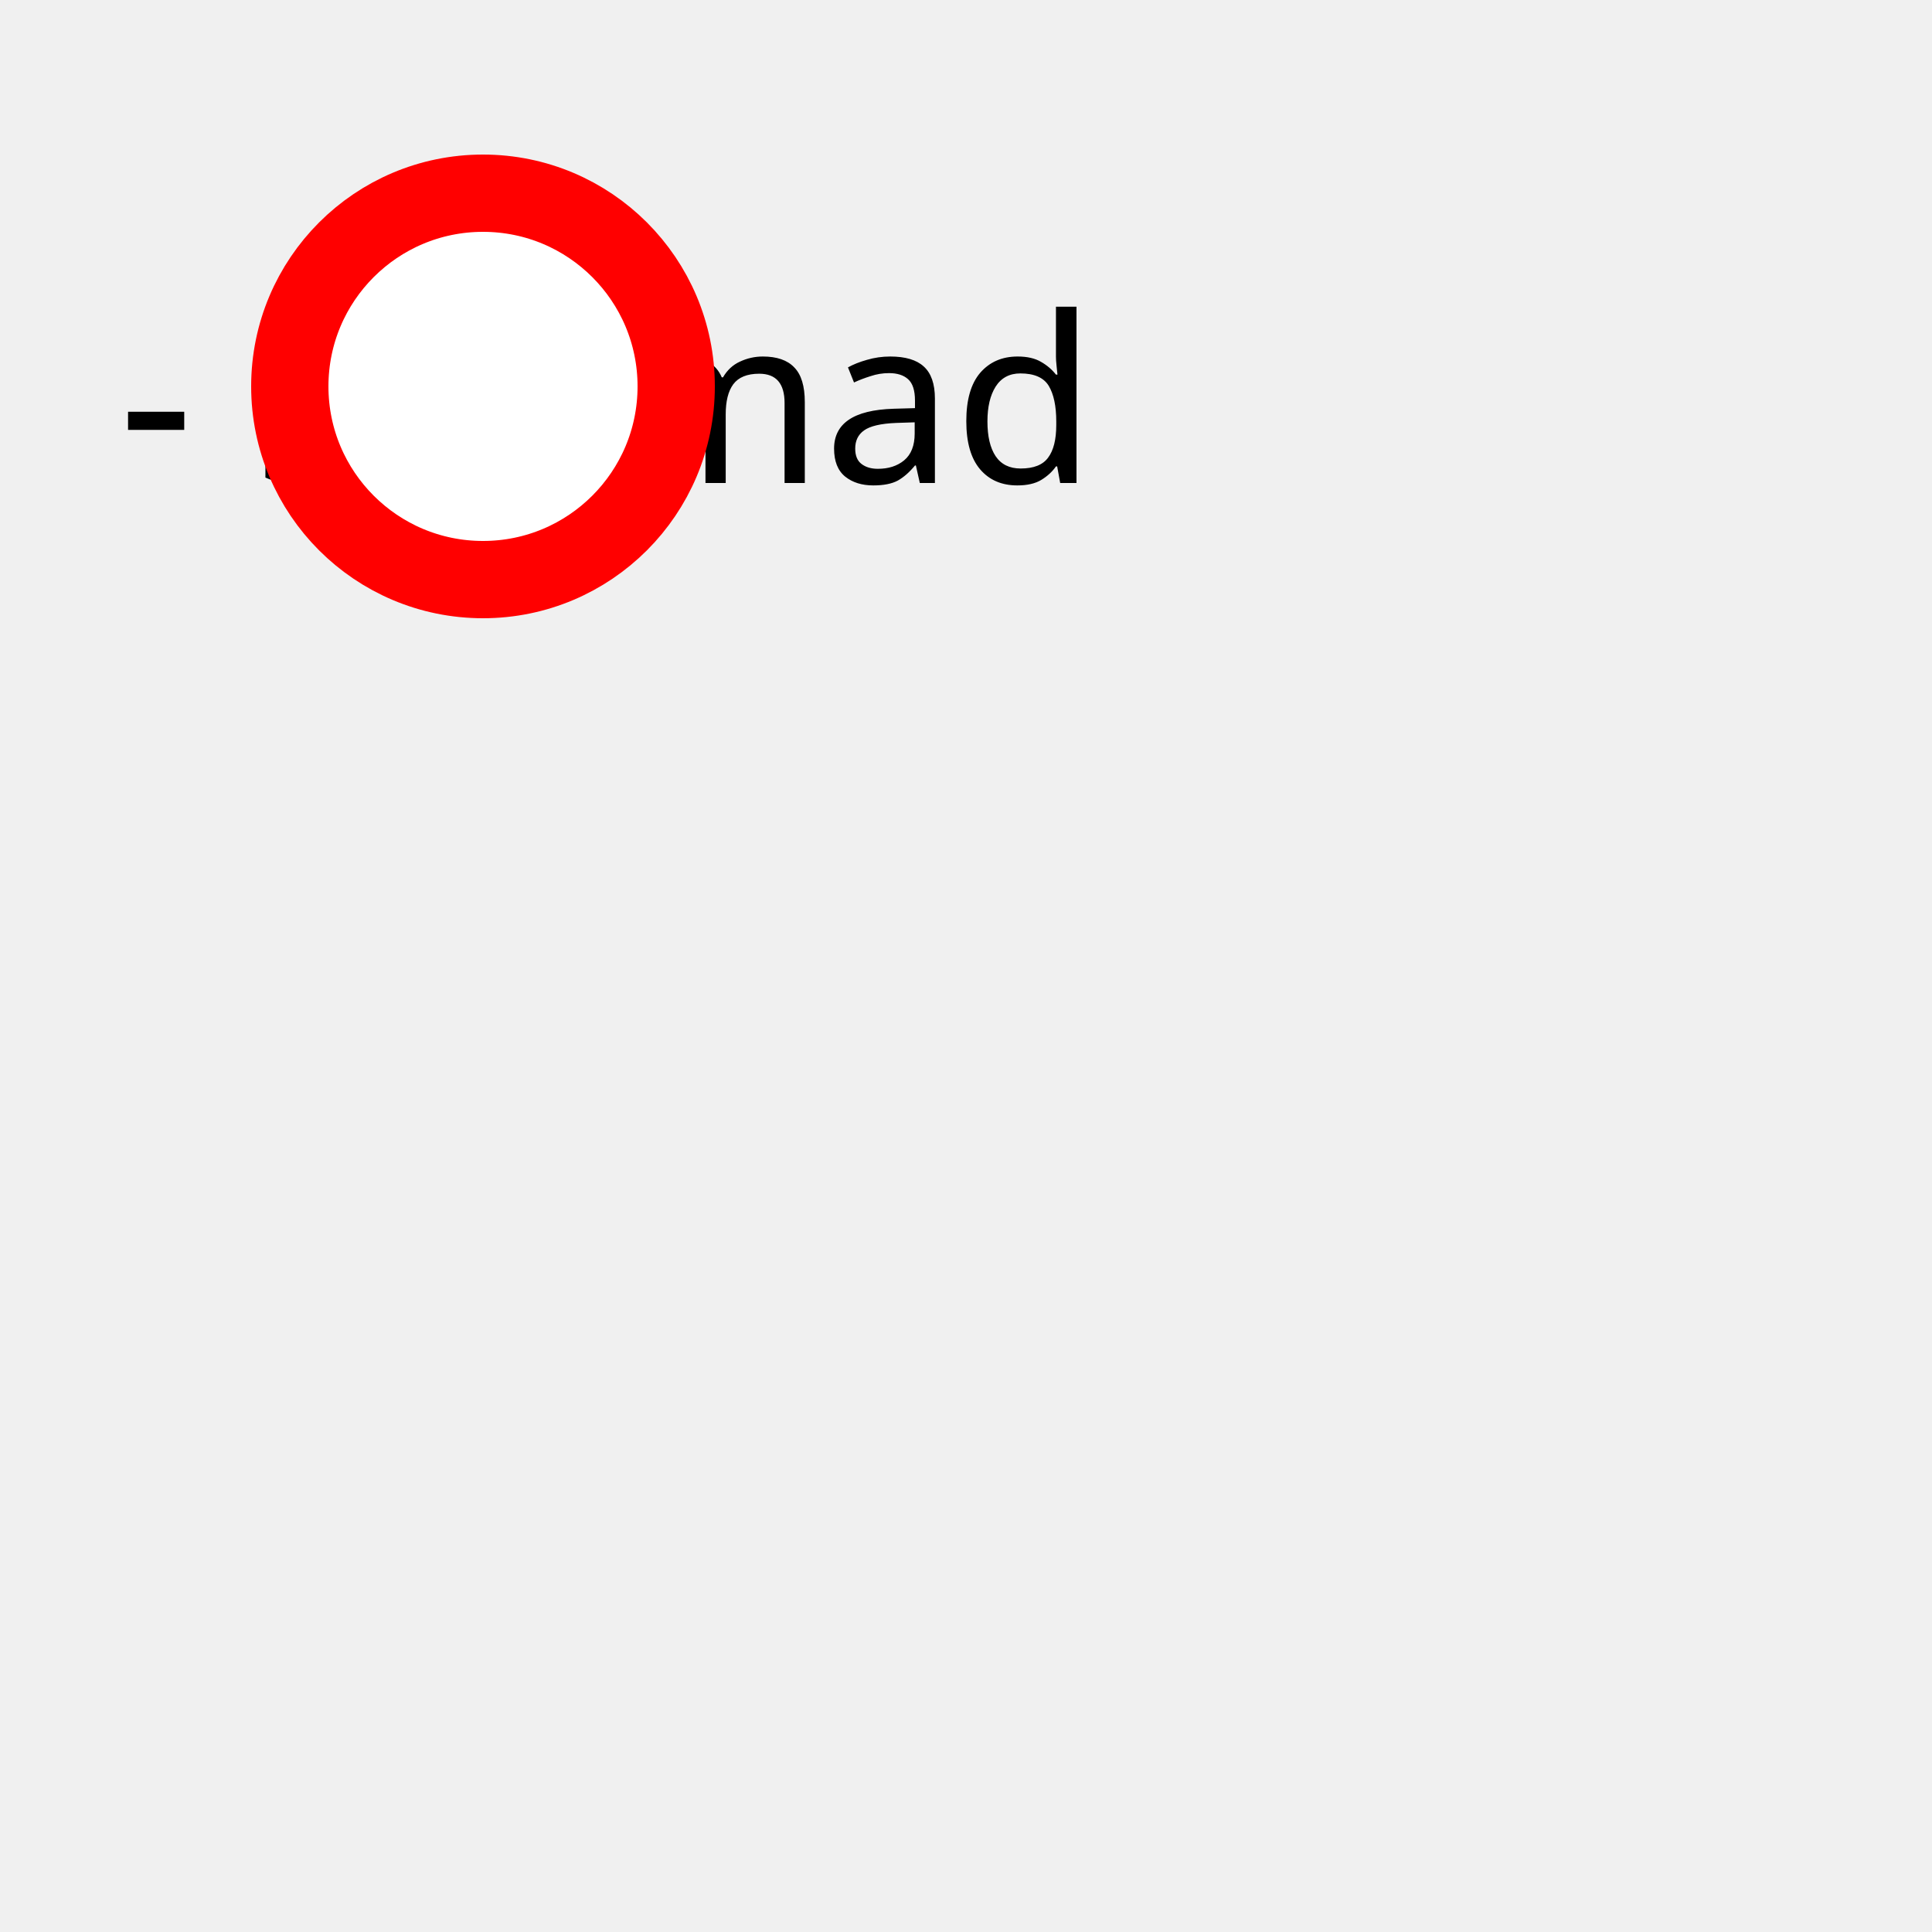
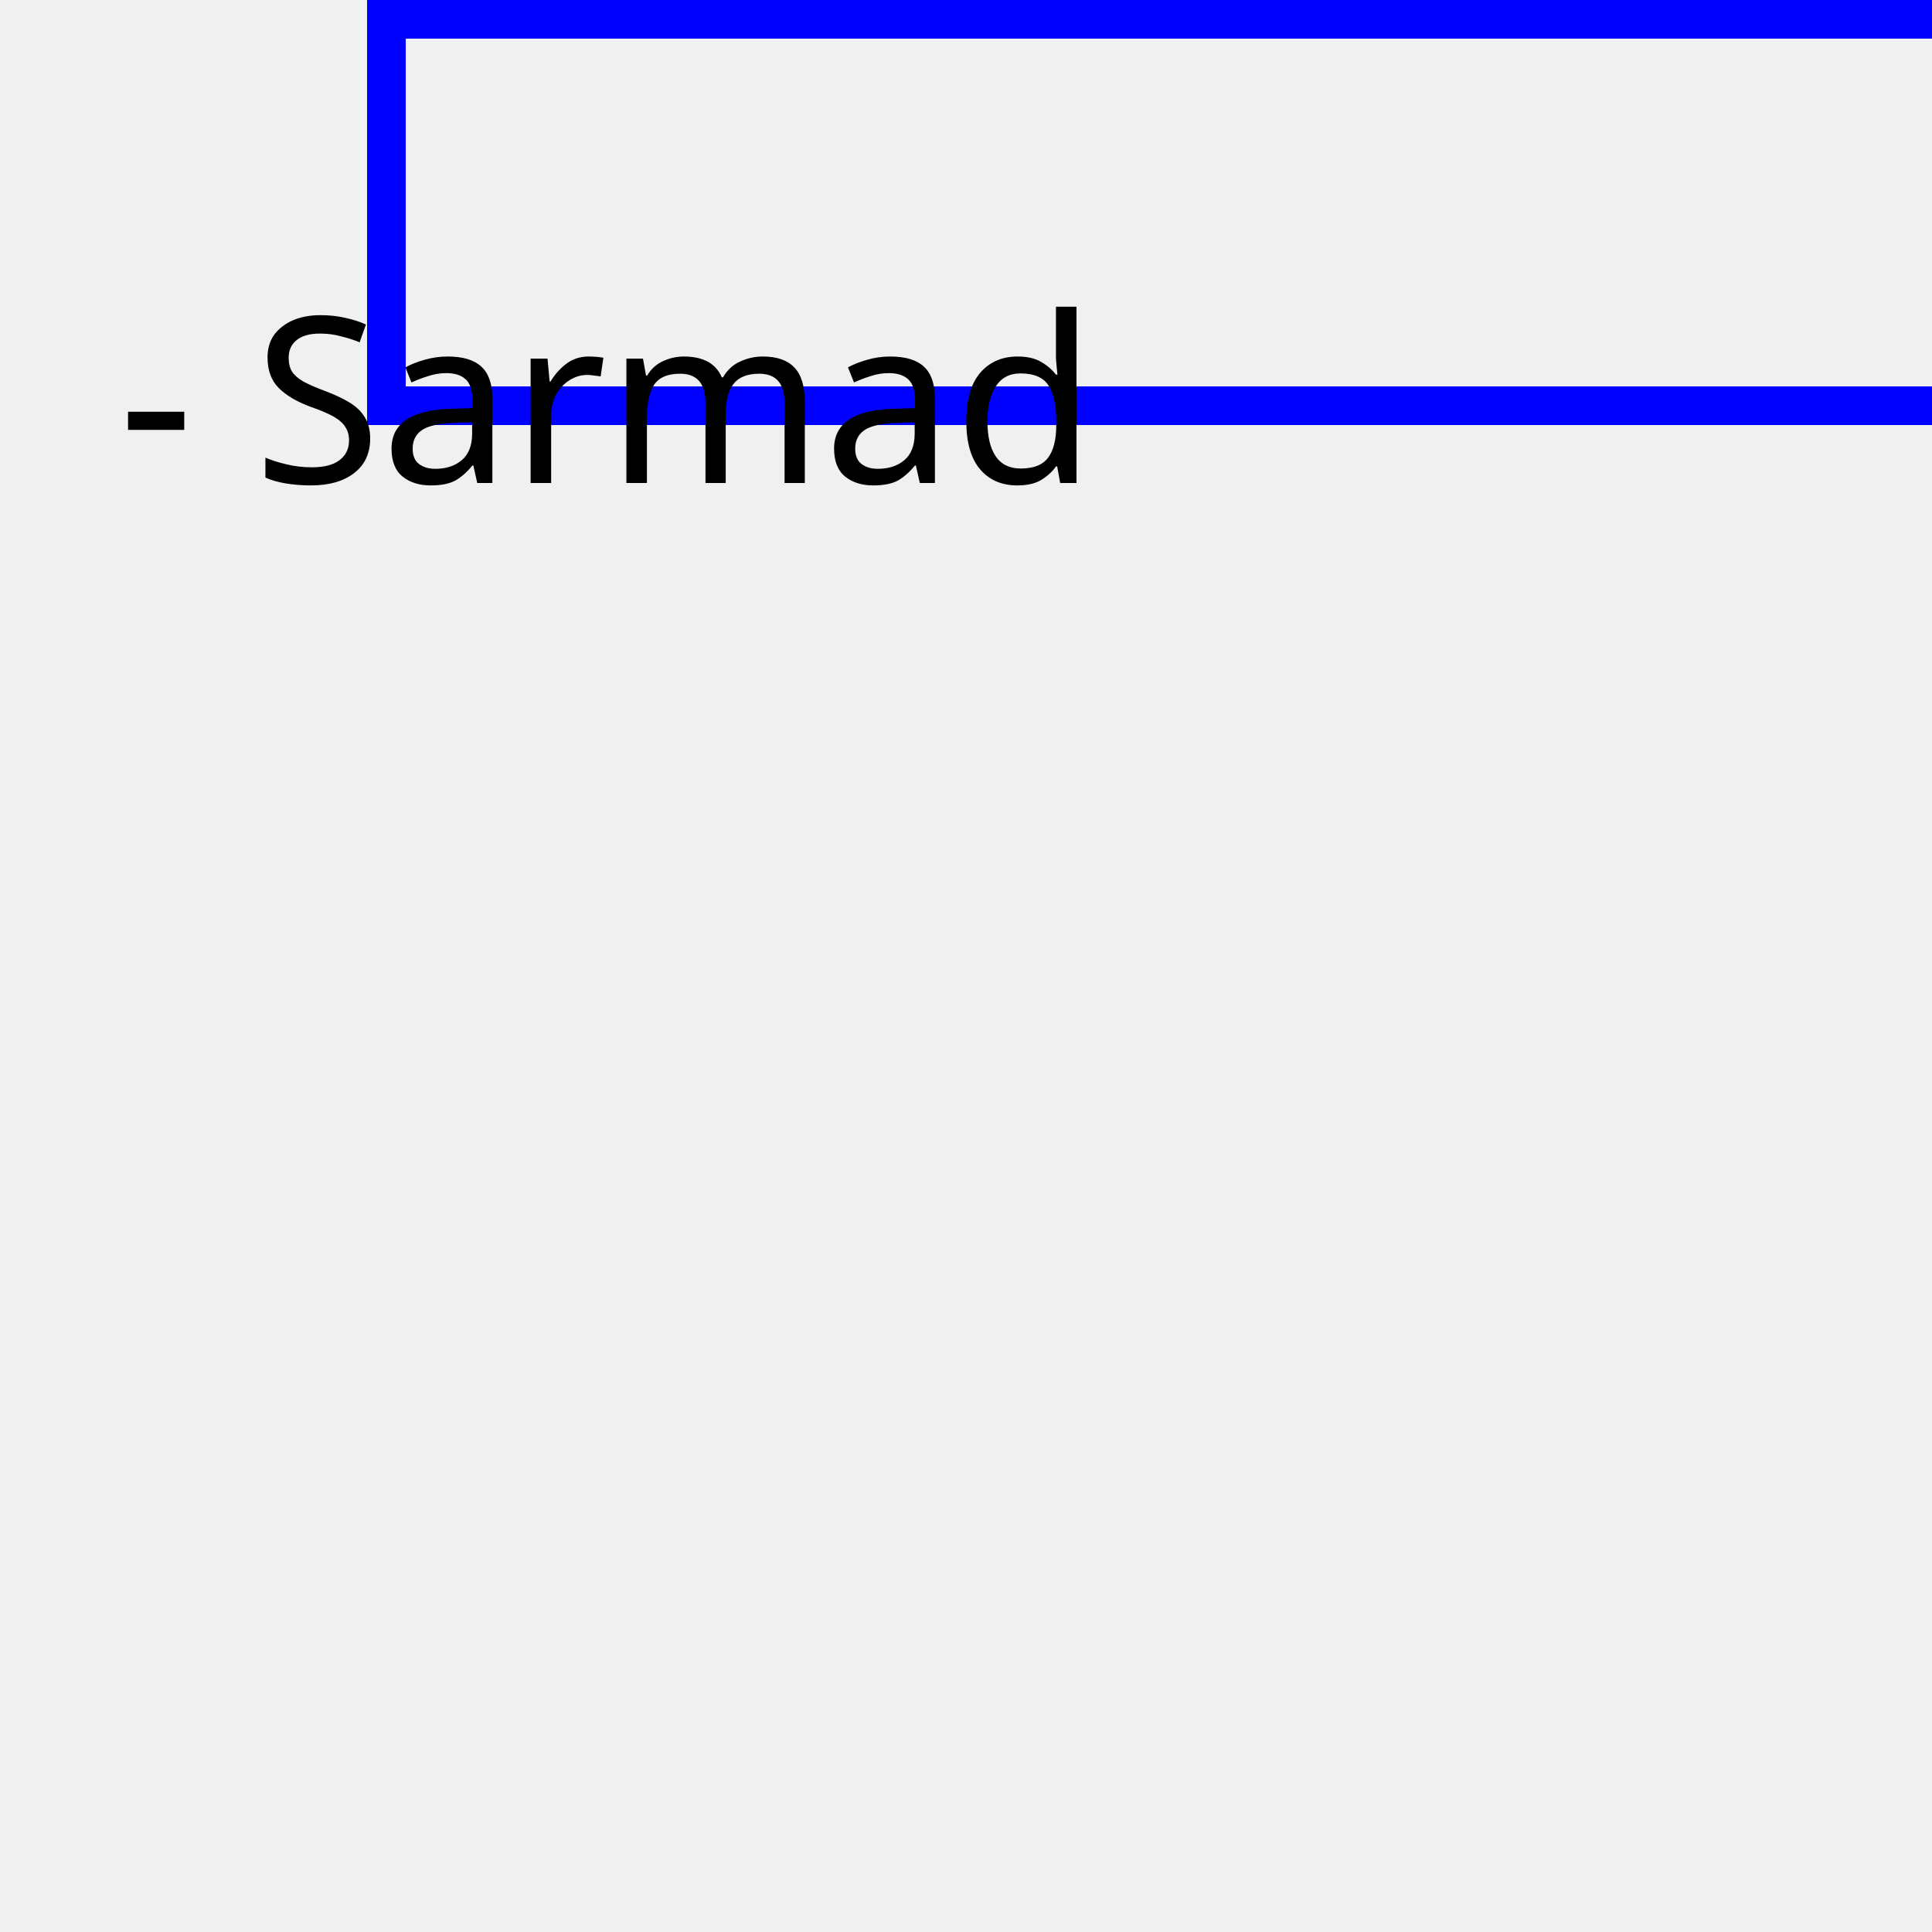
<svg xmlns="http://www.w3.org/2000/svg" xmlns:xlink="http://www.w3.org/1999/xlink" width="100" height="100">
  <defs>
    <ref id="paramText" param="text-label">button</ref>
  </defs>
+   <rect x="20" y="1" width="400" height="20" fill="none" stroke="blue" stroke-width="2" />
  <text x="33" y="25" text-anchor="middle" font-size="12" fill="black" font-family="Verdana">
        - Sarmad <tref xlink:href="url(#a)" />
  </text>
-   <circle cx="25" cy="20" r="10" stroke="red" stroke-width="4" fill="white" />
</svg>
